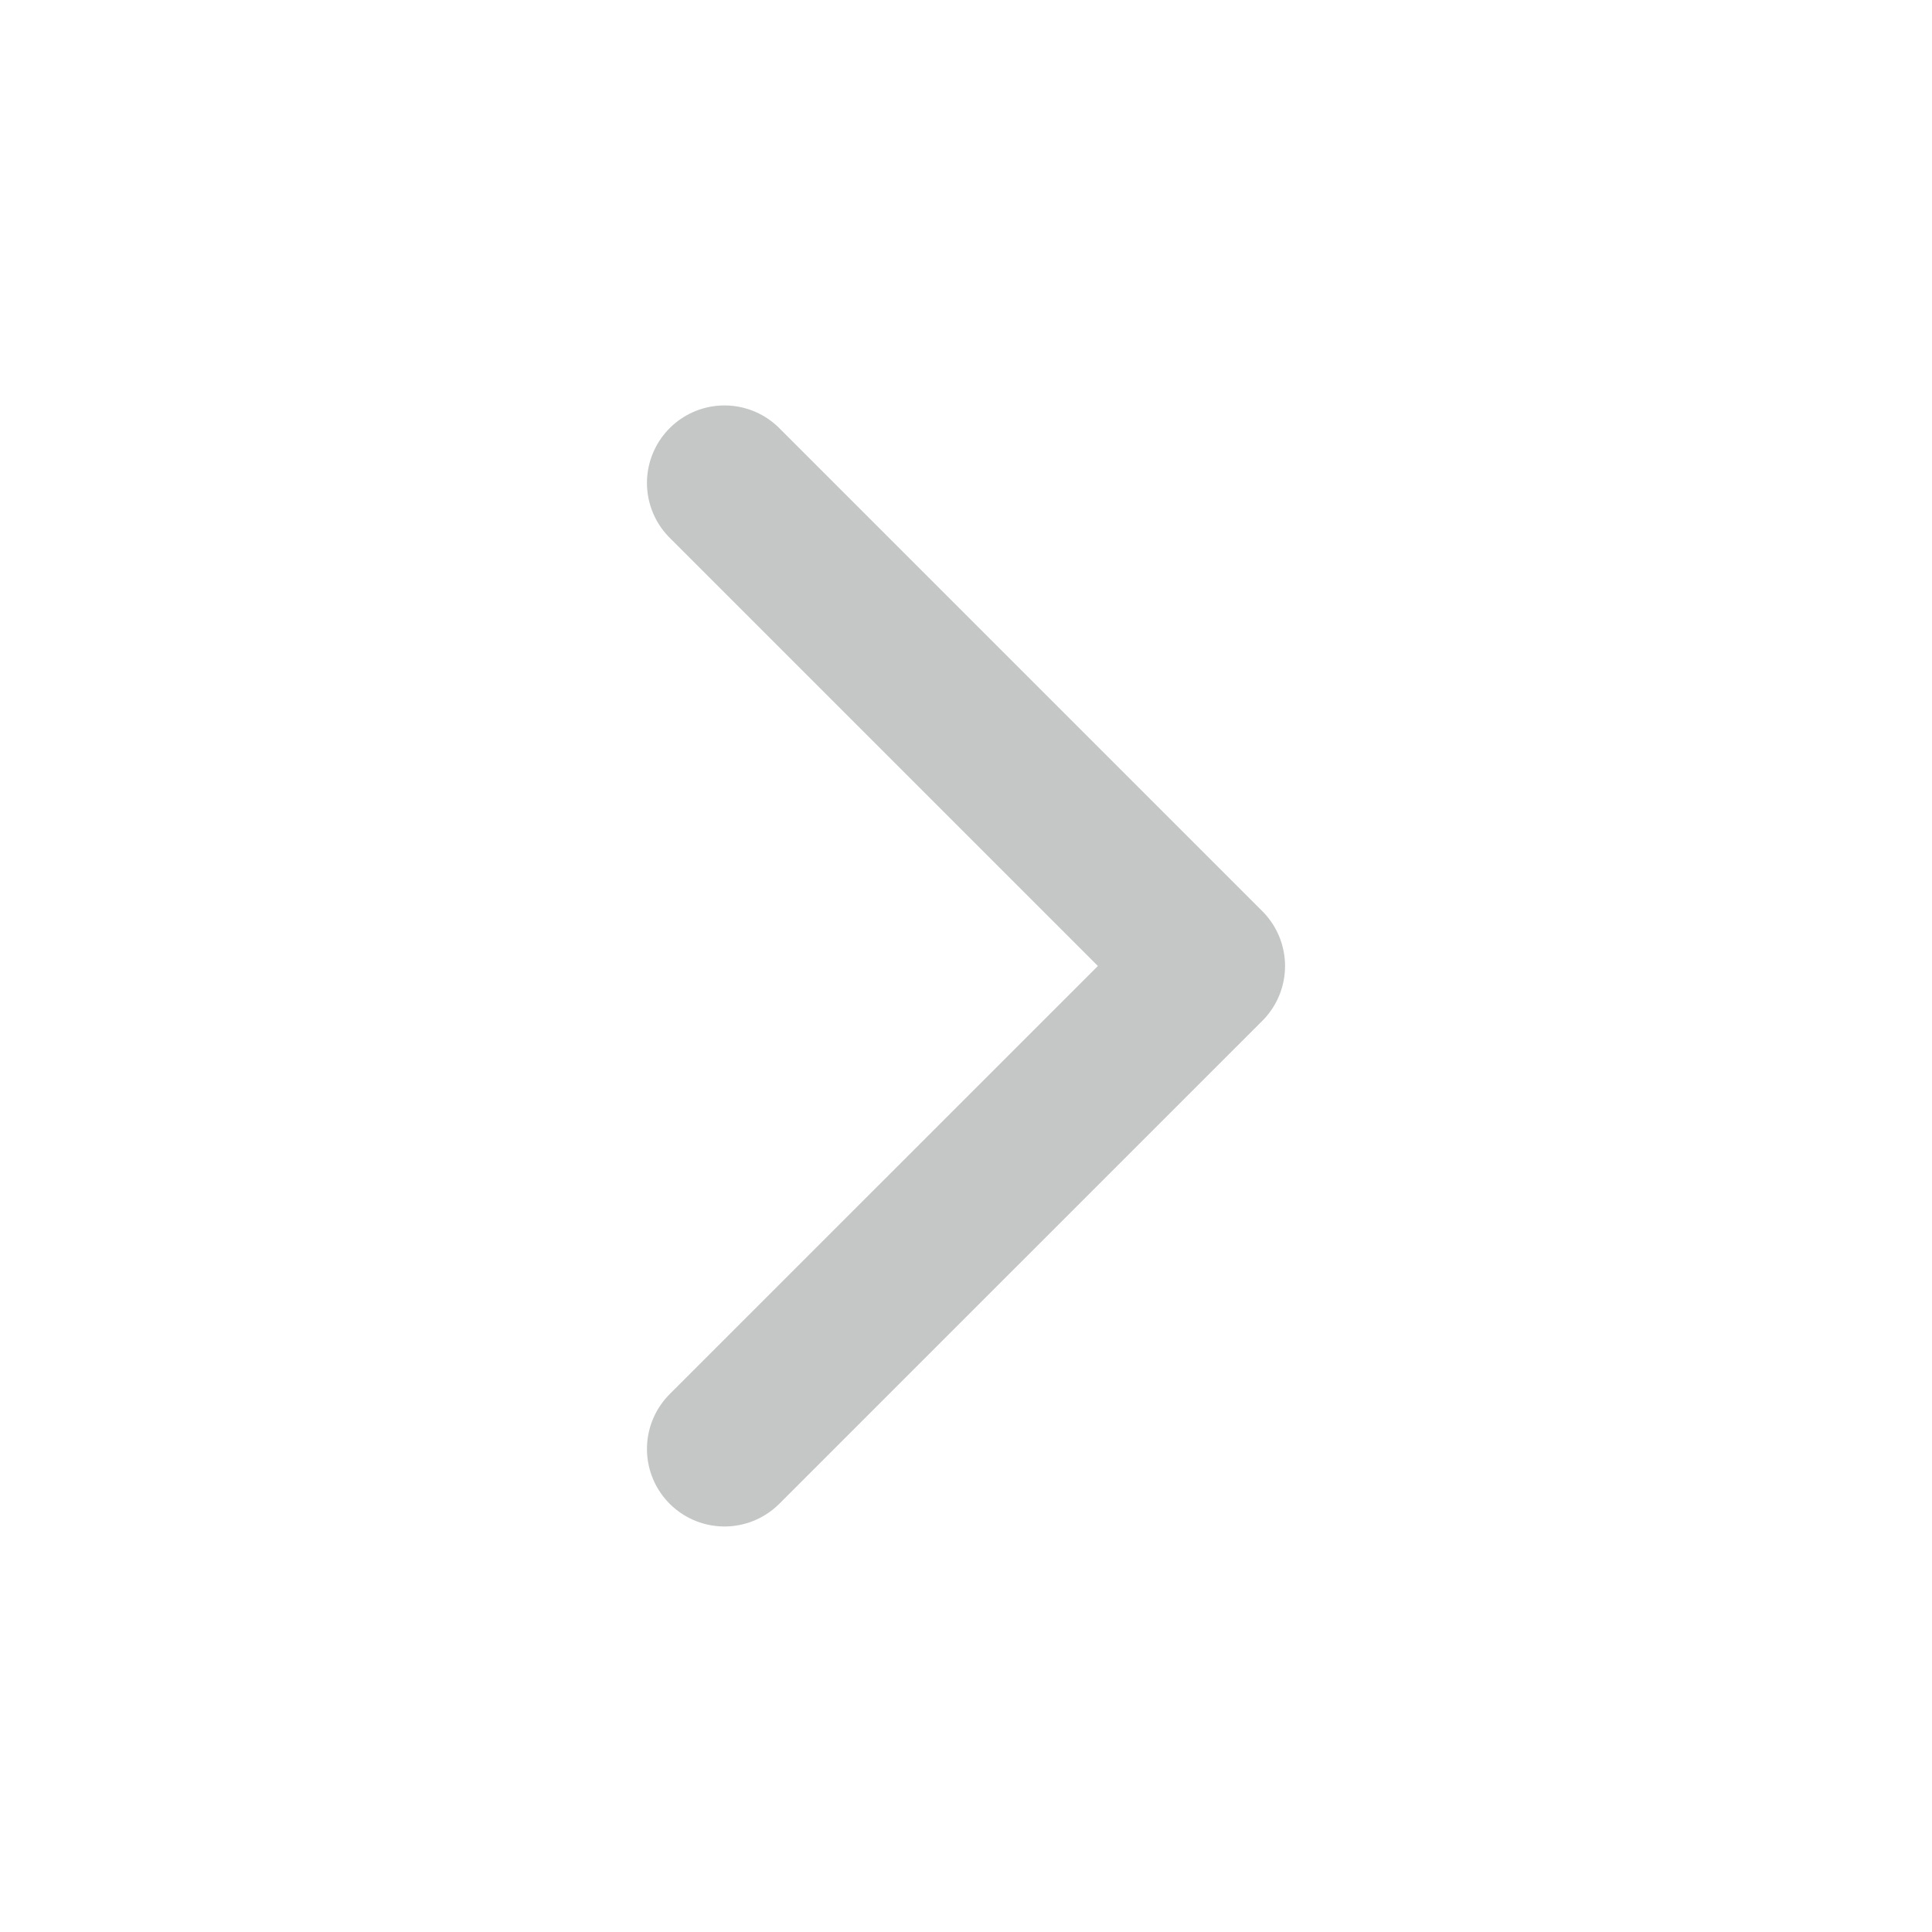
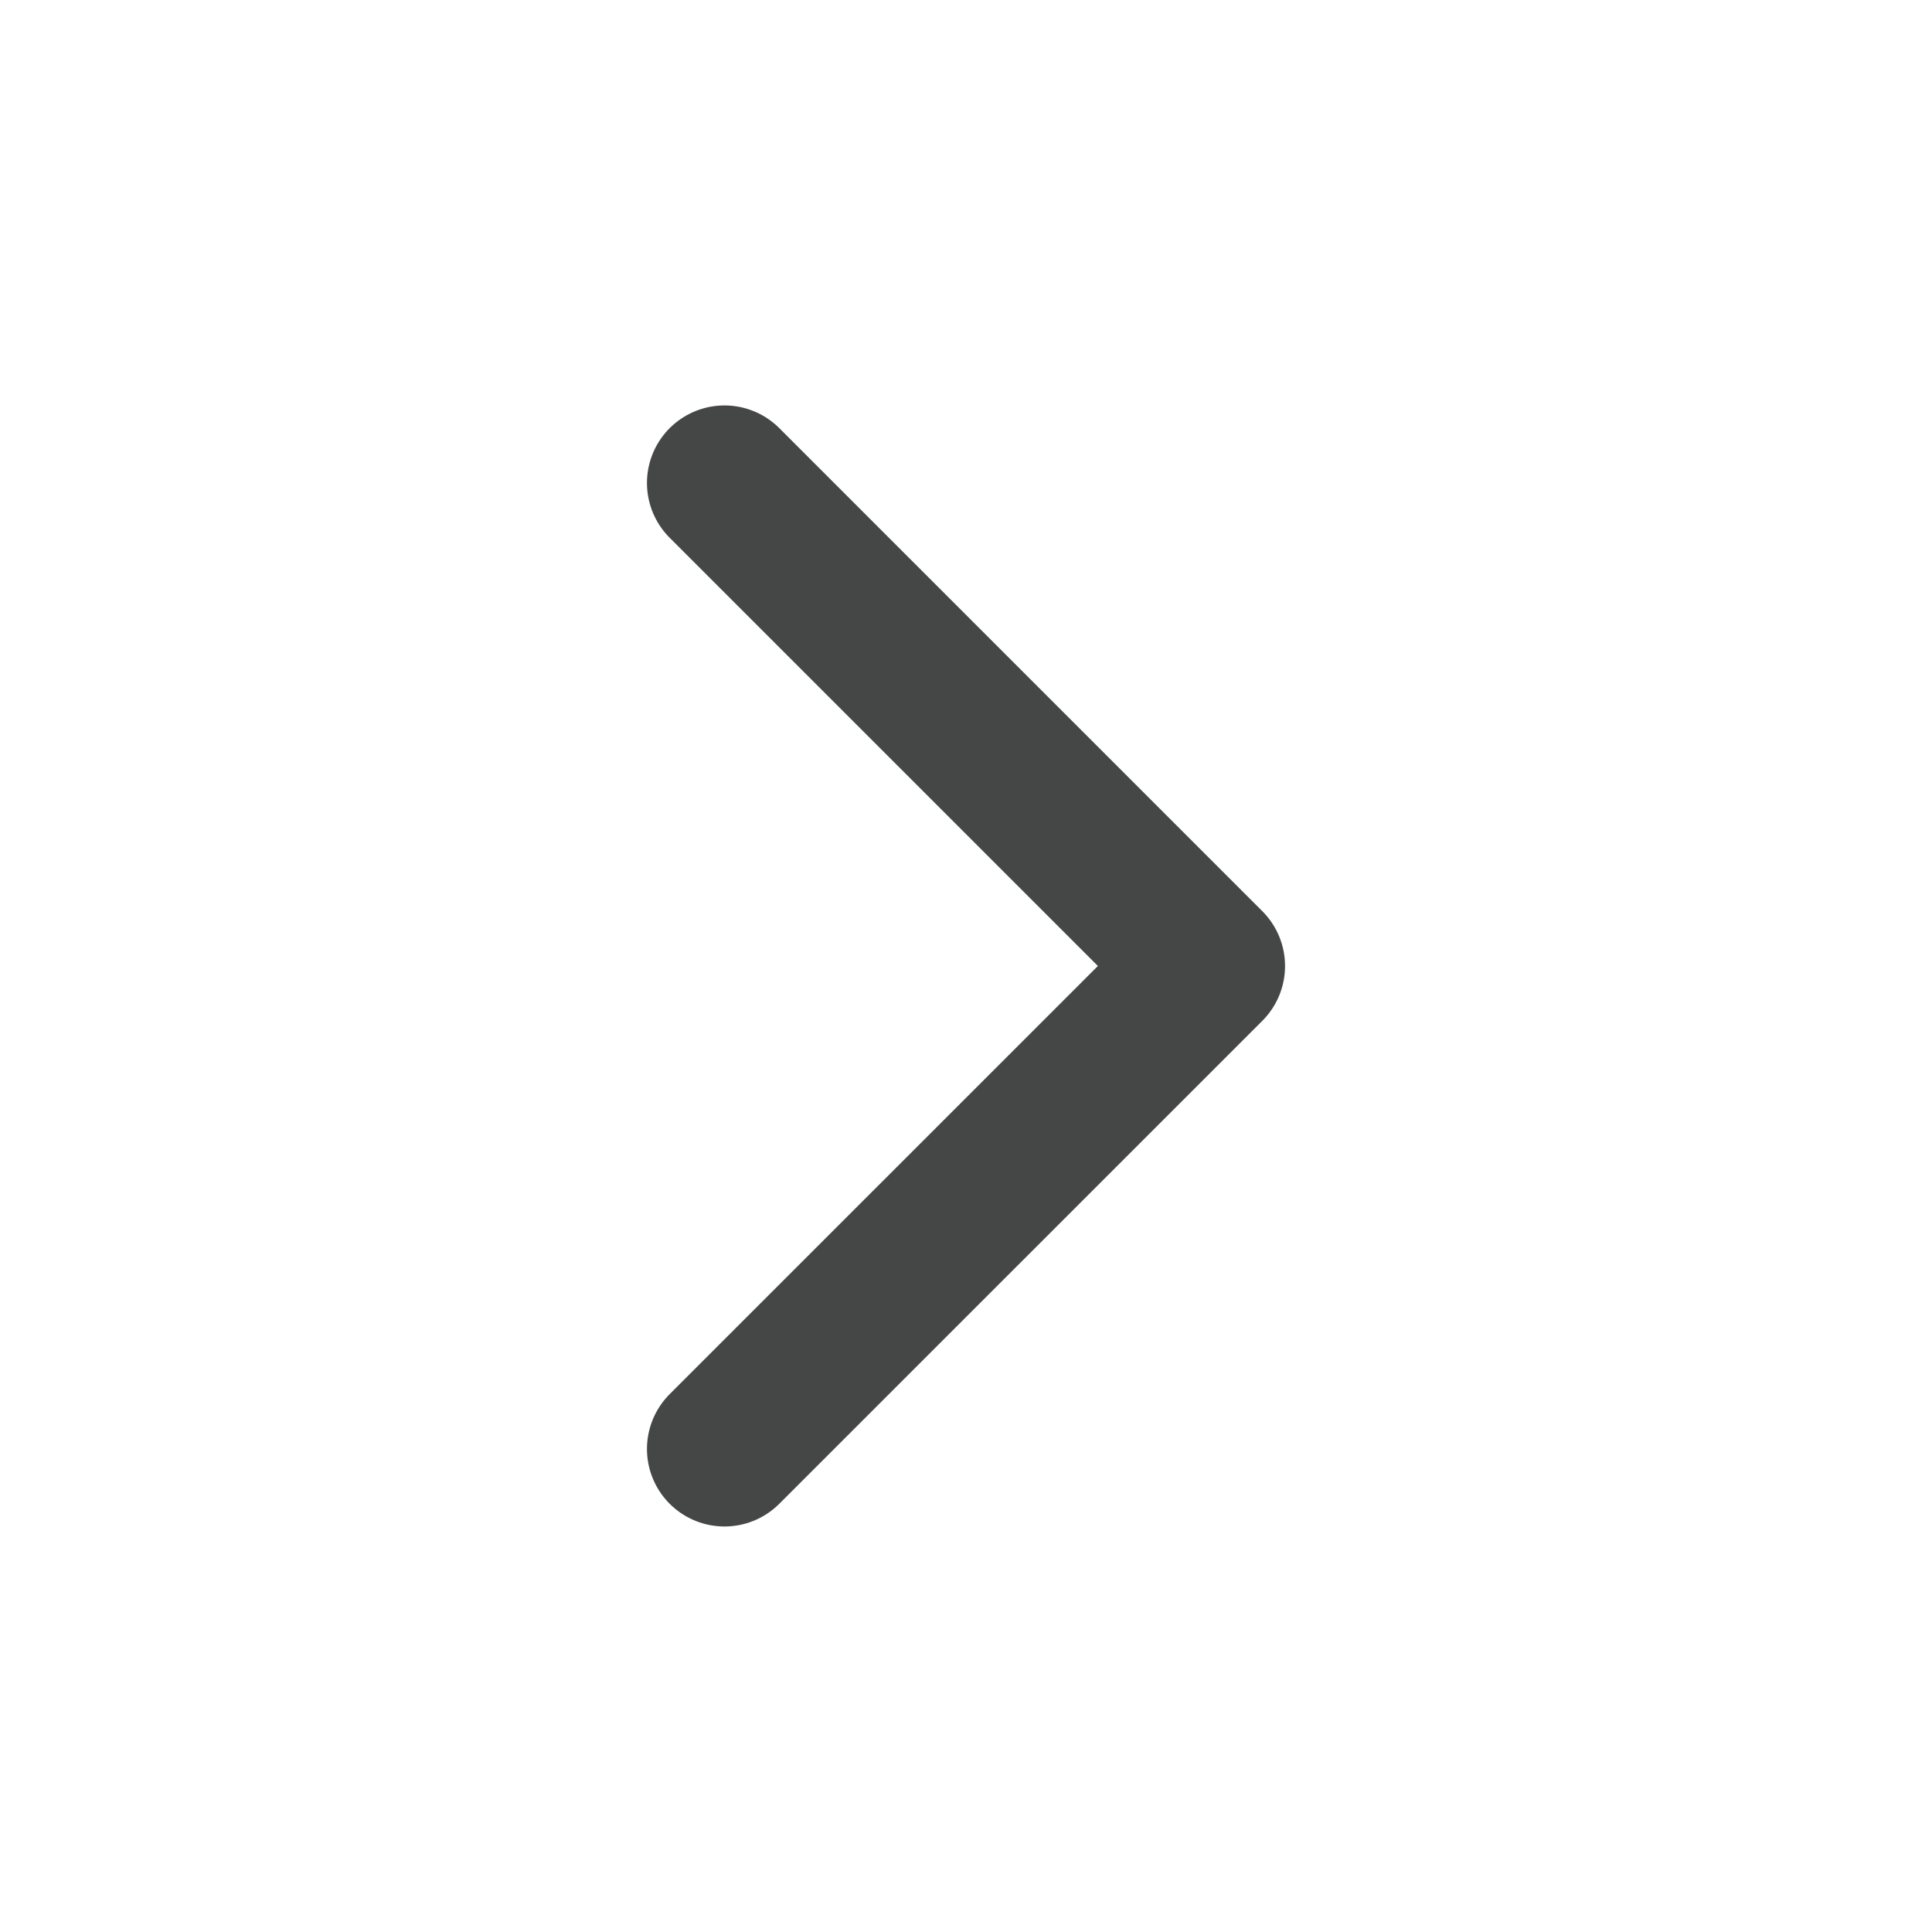
<svg xmlns="http://www.w3.org/2000/svg" preserveAspectRatio="none" overflow="visible" style="display: block;" width="22.43" height="22.43" viewBox="0 0 22.43 22.43" fill="none">
  <g id="Expand completed">
-     <path id="Vector" d="M8.411 5.607L14.019 11.215L8.411 16.822" stroke-width="1.8" stroke-linecap="round" stroke-linejoin="round" stroke="#C4C7C5" />
+     <path id="Vector" d="M8.411 5.607L14.019 11.215L8.411 16.822" stroke-width="1.8" stroke-linecap="round" stroke-linejoin="round" stroke="#444746" />
  </g>
</svg>
